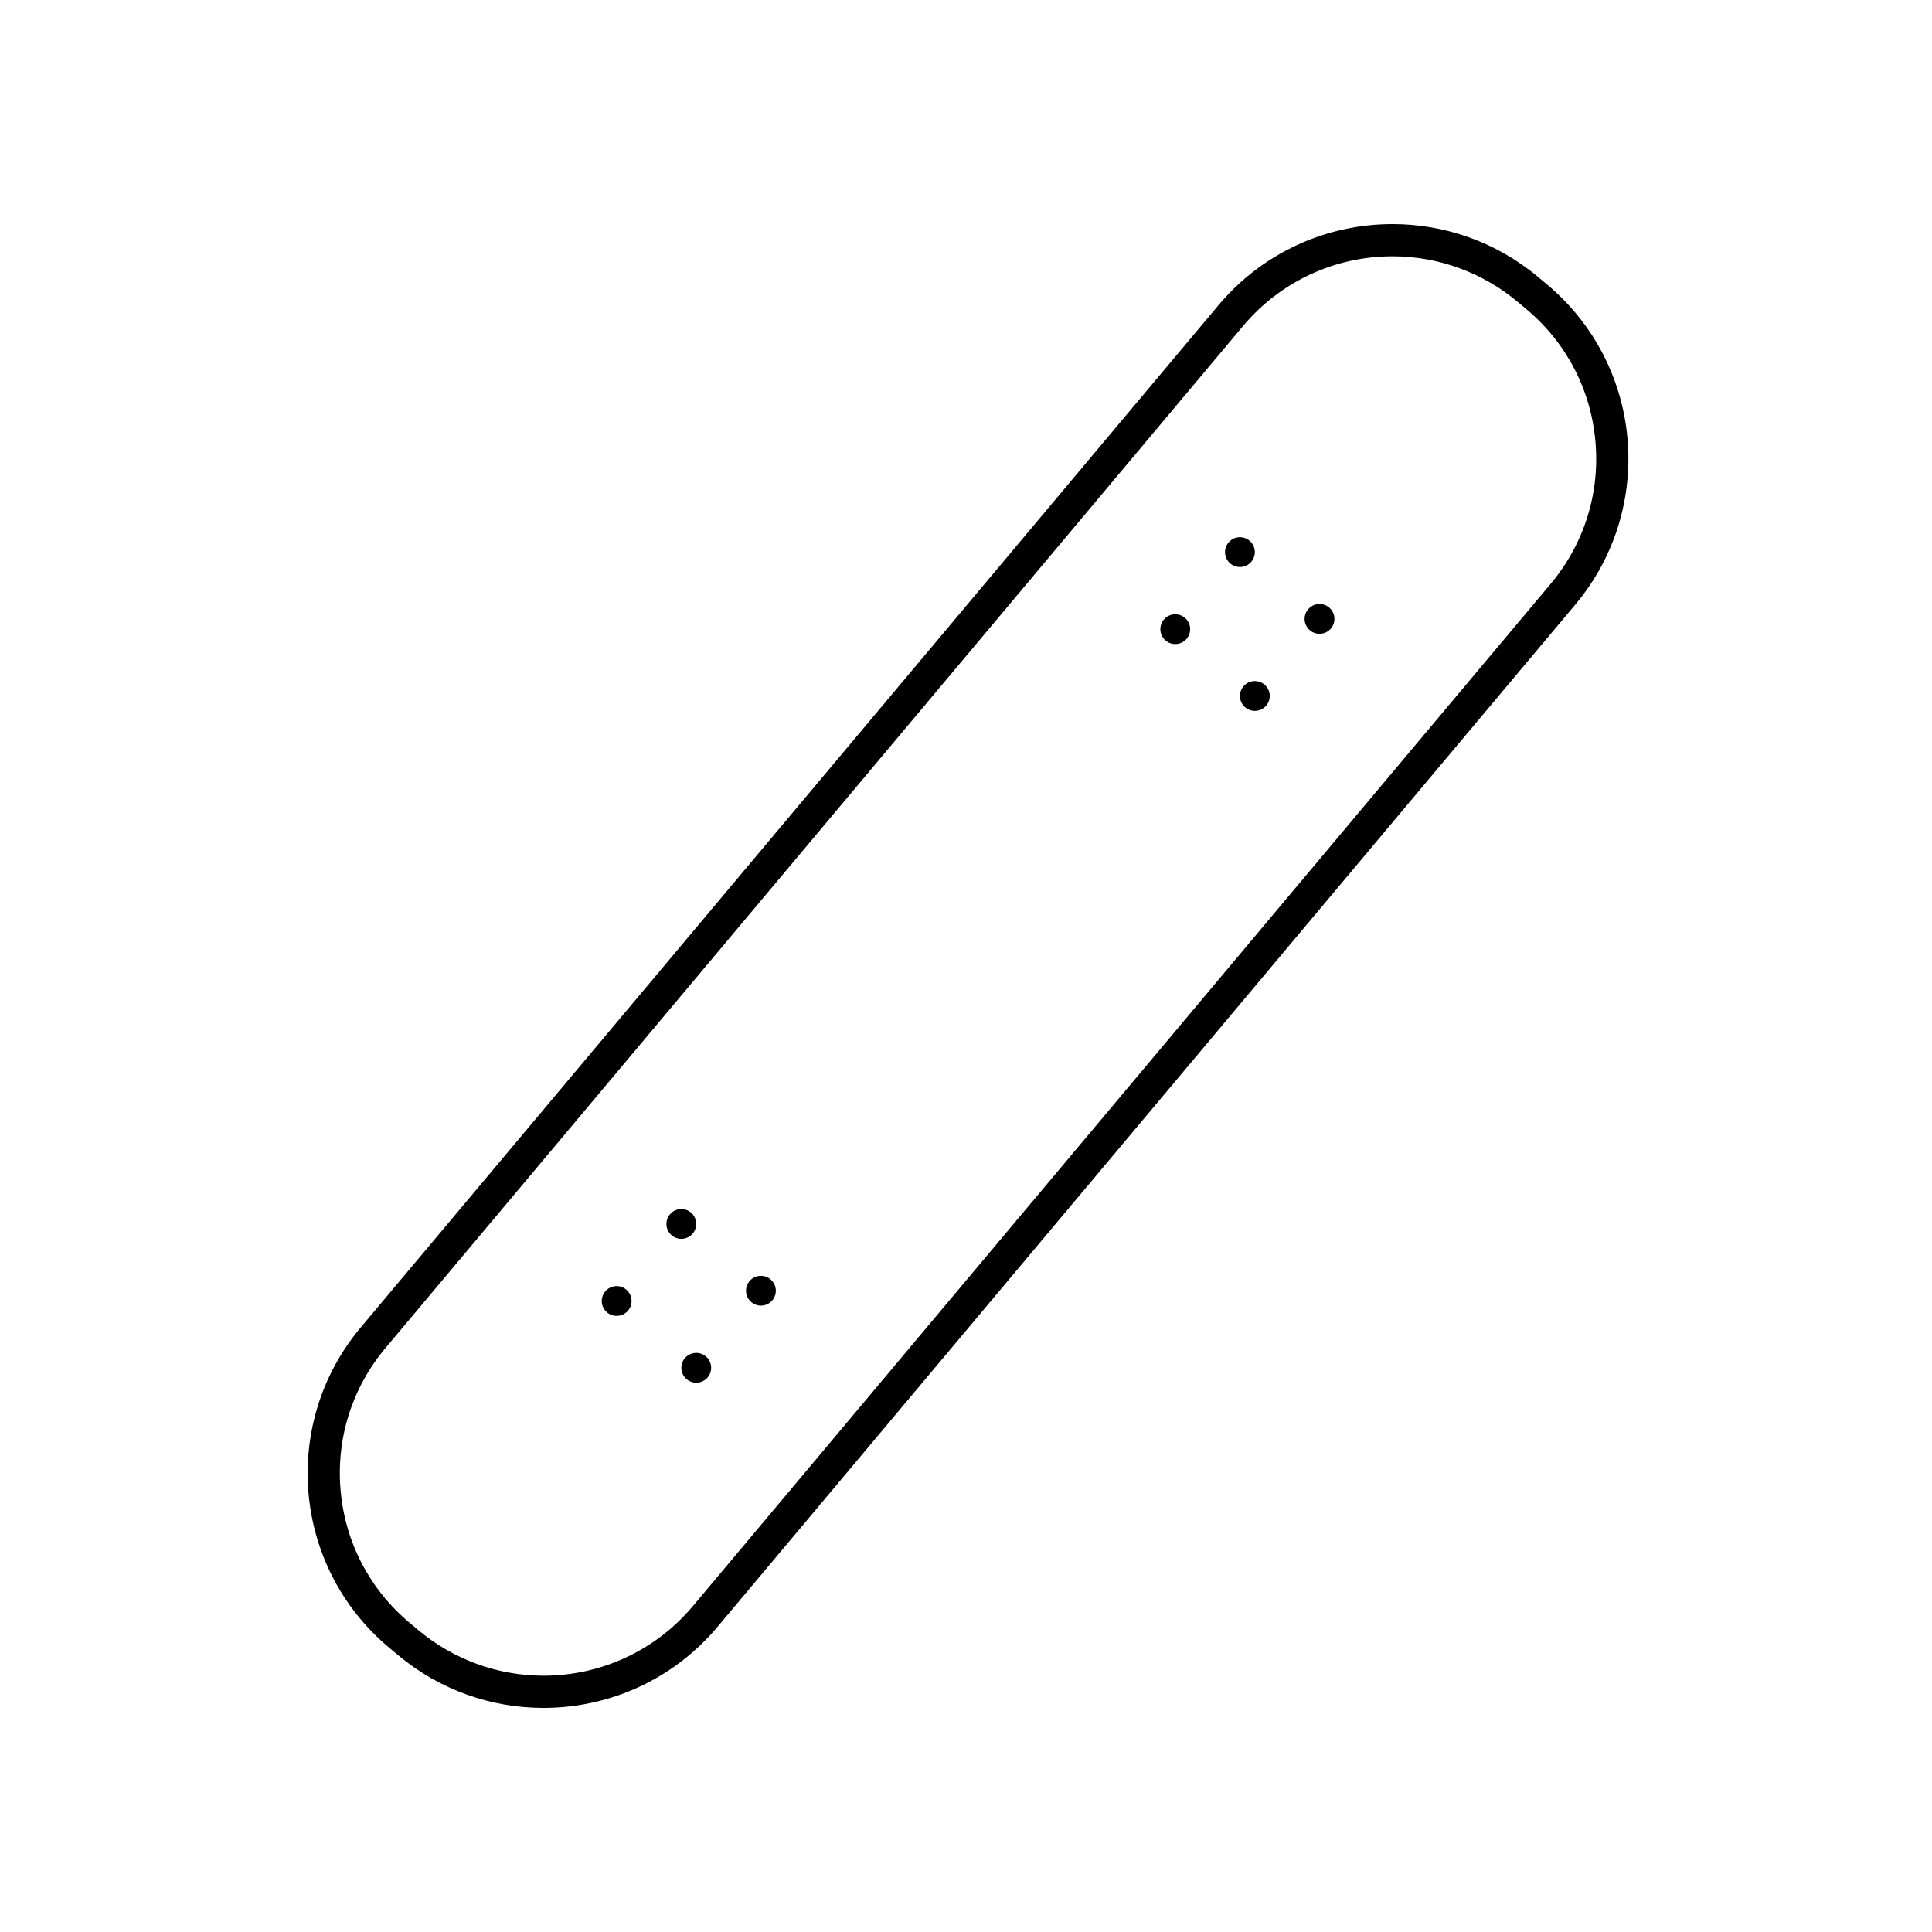
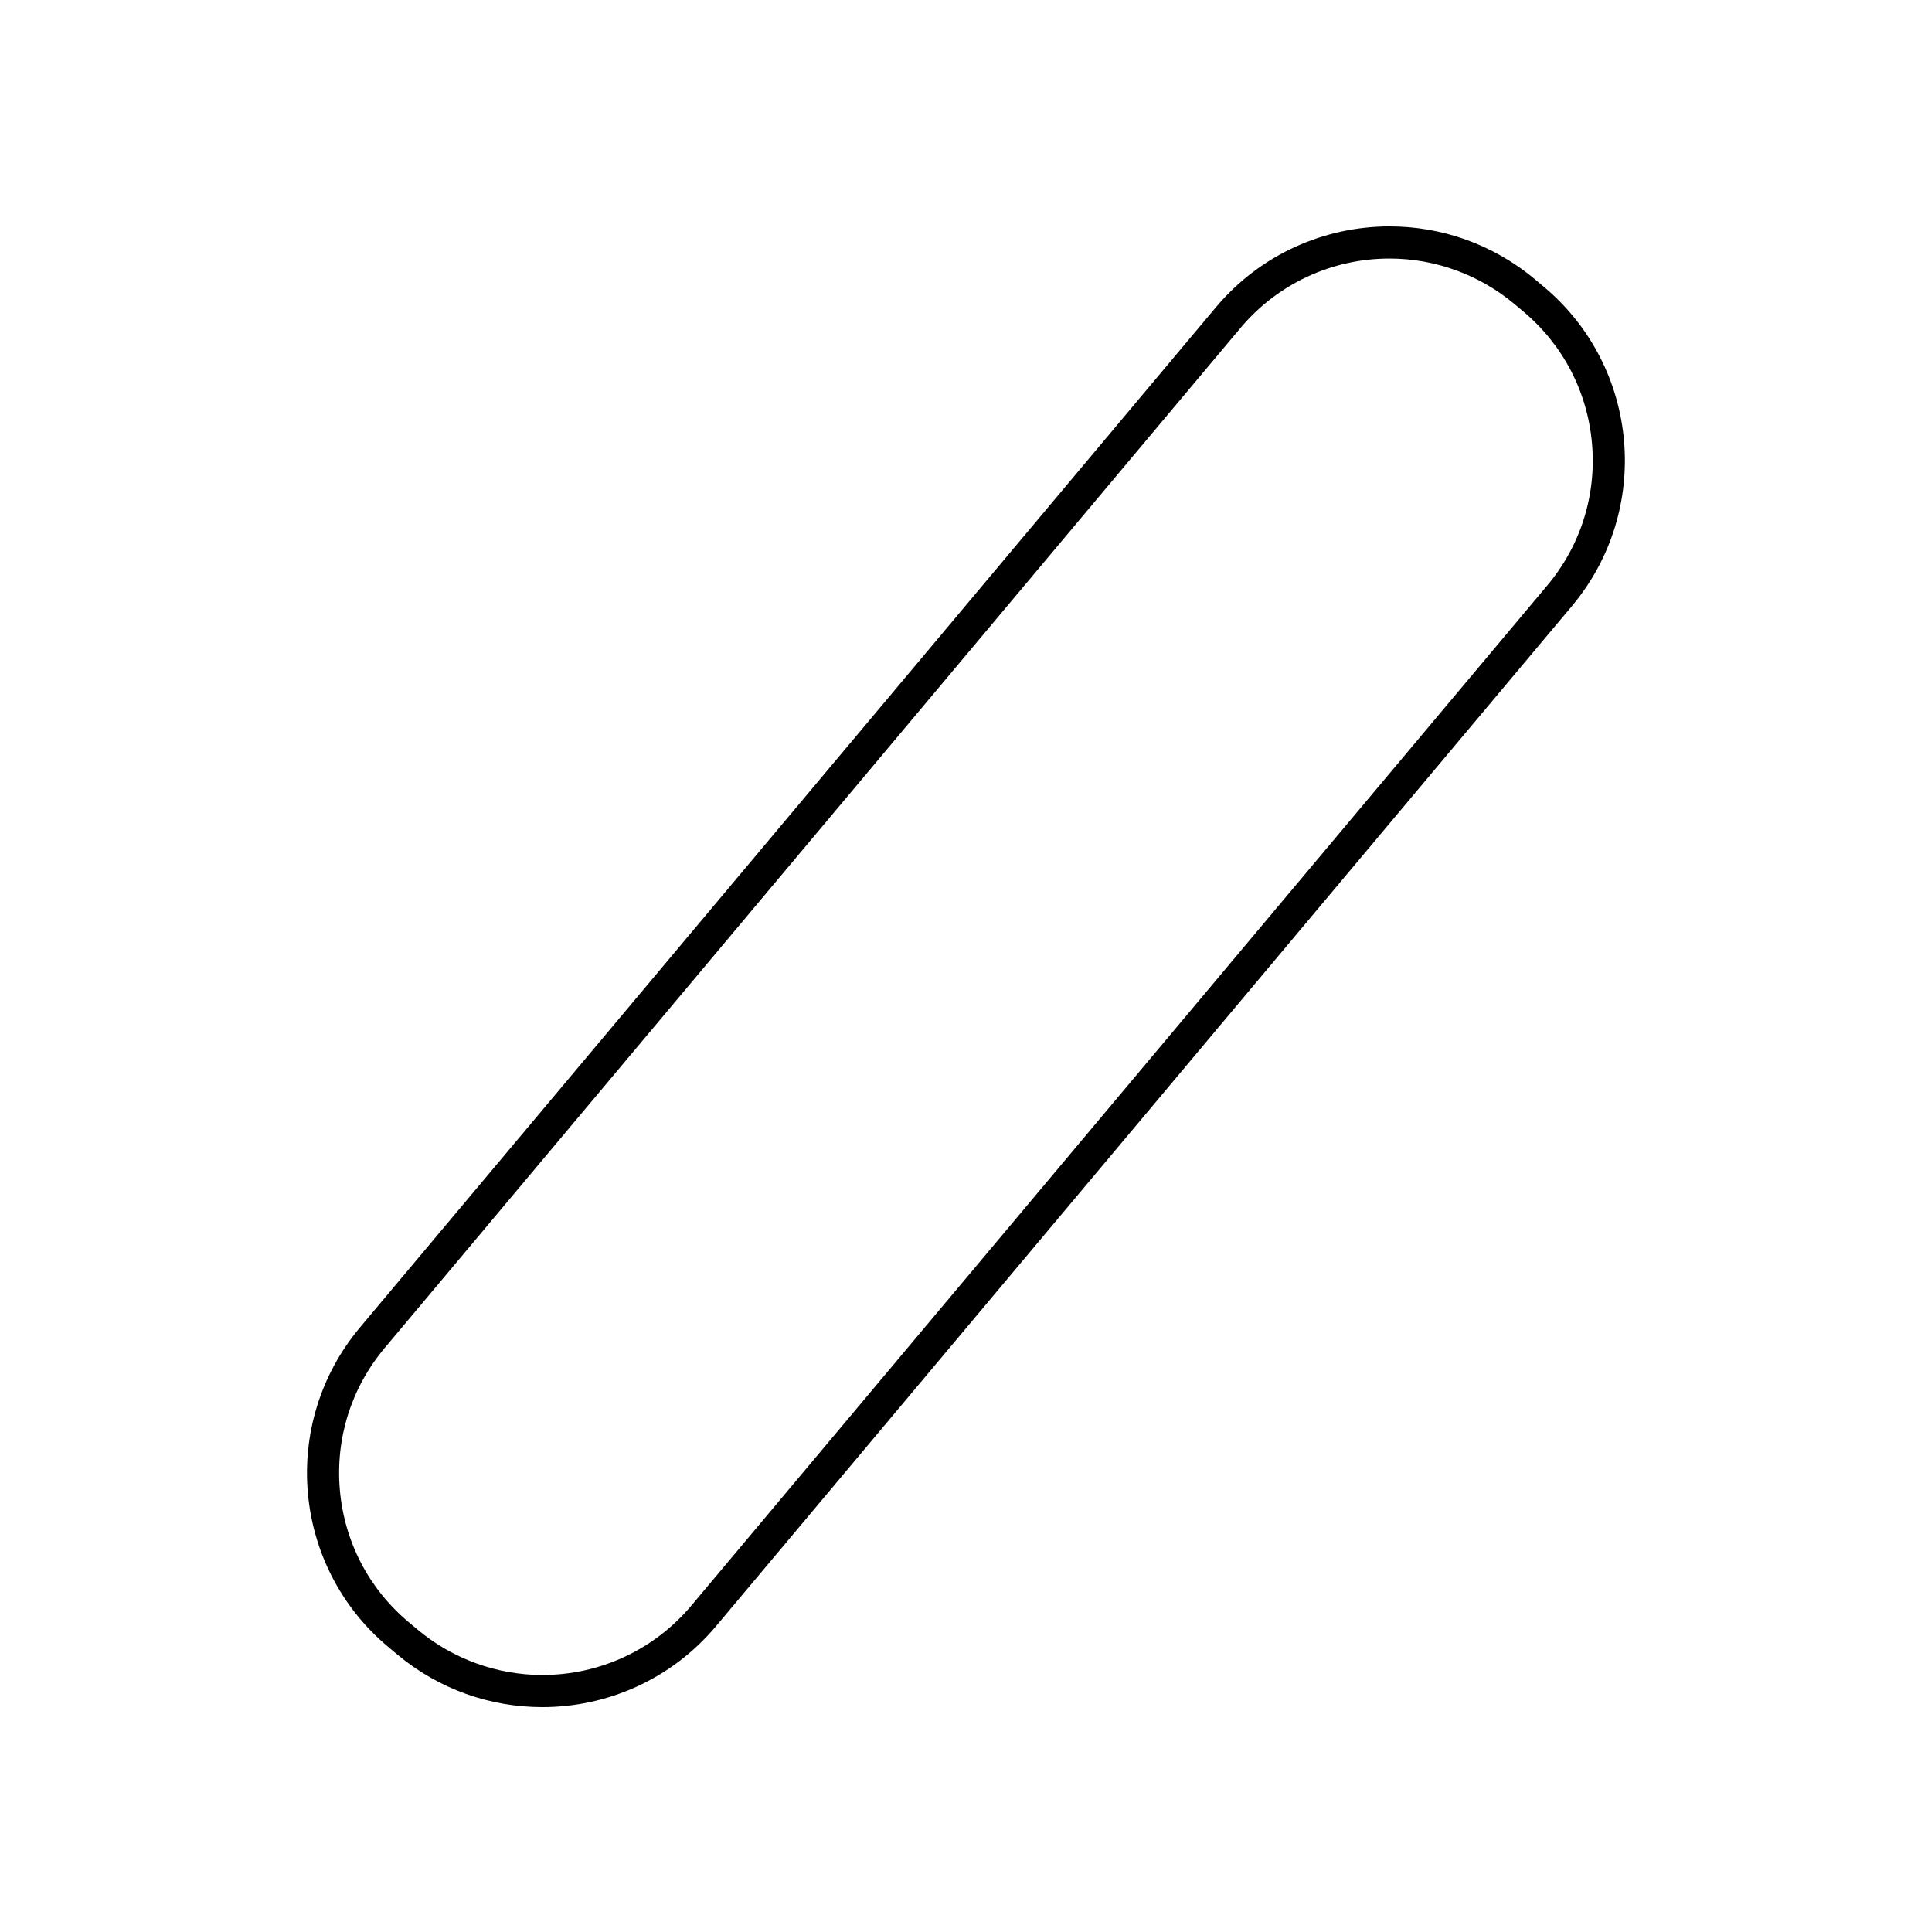
- <svg xmlns="http://www.w3.org/2000/svg" width="100%" height="100%" viewBox="0 0 480 480" version="1.1" xml:space="preserve" style="fill-rule:evenodd;clip-rule:evenodd;stroke-linejoin:round;stroke-miterlimit:2;">
-   <rect id="Page-1" x="0" y="0" width="480" height="480" style="fill:none;" />
-   <g id="Page-11">
-     <g id="ArtBoard1">
+ <svg xmlns="http://www.w3.org/2000/svg" width="100%" height="100%" viewBox="0 0 480 481" version="1.1" xml:space="preserve" style="fill-rule:evenodd;clip-rule:evenodd;stroke-linejoin:round;stroke-miterlimit:2;">
+   <g transform="matrix(1,0,0,1,0,-1074)">
+     <g id="Page-1_simplified" transform="matrix(1,0,0,1,0,1074.69)">
+       <rect x="0" y="0" width="480" height="480" style="fill:none;" />
      <g transform="matrix(1,0,0,1,345.976,424.323)">
-         <path d="M0,-368.645C-16.103,-368.645 -32.095,-361.788 -43.255,-348.488L-256.342,-94.541C-276.373,-70.667 -273.259,-35.077 -249.387,-15.044L-247.192,-13.203C-236.619,-4.332 -223.751,0 -210.951,0C-194.849,0 -178.856,-6.858 -167.696,-20.158L45.391,-274.105C65.422,-297.978 62.309,-333.569 38.436,-353.601L36.24,-355.442C25.668,-364.314 12.8,-368.645 0,-368.645M0.002,-360.645C11.347,-360.645 22.391,-356.621 31.099,-349.314L33.293,-347.472C43.202,-339.158 49.28,-327.482 50.407,-314.596C51.535,-301.71 47.577,-289.157 39.263,-279.248L-173.825,-25.3C-183.05,-14.306 -196.582,-8 -210.951,-8C-222.297,-8 -233.341,-12.025 -242.049,-19.332L-244.245,-21.173C-254.153,-29.488 -260.231,-41.164 -261.359,-54.049C-262.486,-66.935 -258.528,-79.489 -250.213,-89.398L-37.126,-343.345C-27.901,-354.339 -14.369,-360.645 0.001,-360.645L0.002,-360.645" style="fill-rule:nonzero;" />
-       </g>
-       <g transform="matrix(0.64285,-0.765992,-0.765992,-0.64285,176.627,339.182)">
-         <path d="M-2.836,-1.323C-4.881,-1.323 -6.539,0.334 -6.539,2.38C-6.54,4.425 -4.882,6.083 -2.836,6.083C-0.792,6.083 0.866,4.425 0.866,2.381C0.866,0.335 -0.792,-1.323 -2.836,-1.323" style="fill-rule:nonzero;" />
-       </g>
-       <g transform="matrix(0.642784,-0.766048,-0.766048,-0.642784,311.704,136.525)">
-         <path d="M-2.837,-1.323C-4.882,-1.322 -6.54,0.335 -6.54,2.381C-6.54,4.425 -4.882,6.083 -2.837,6.084C-0.792,6.083 0.866,4.425 0.866,2.381C0.865,0.336 -0.792,-1.322 -2.837,-1.323" style="fill-rule:nonzero;" />
-       </g>
-       <g transform="matrix(0.642771,-0.766059,-0.766059,-0.642771,295.636,155.672)">
-         <path d="M-2.837,-1.323C-4.882,-1.323 -6.539,0.335 -6.54,2.38C-6.539,4.425 -4.881,6.083 -2.837,6.083C-0.791,6.083 0.867,4.424 0.867,2.38C0.866,0.335 -0.792,-1.323 -2.837,-1.323" style="fill-rule:nonzero;" />
-       </g>
-       <g transform="matrix(0.642784,-0.766048,-0.766048,-0.642784,331.478,153.118)">
-         <path d="M-2.837,-1.323C-4.881,-1.323 -6.54,0.335 -6.54,2.38C-6.54,4.425 -4.882,6.083 -2.837,6.084C-0.791,6.082 0.866,4.425 0.866,2.38C0.866,0.335 -0.792,-1.322 -2.837,-1.323" style="fill-rule:nonzero;" />
-       </g>
-       <g transform="matrix(0.642704,-0.766114,-0.766114,-0.642704,315.411,172.265)">
-         <path d="M-2.837,-1.323C-4.882,-1.322 -6.54,0.335 -6.541,2.381C-6.54,4.426 -4.881,6.083 -2.837,6.083C-0.791,6.083 0.866,4.424 0.866,2.38C0.865,0.335 -0.793,-1.323 -2.837,-1.323" style="fill-rule:nonzero;" />
-       </g>
-       <g transform="matrix(0.64285,-0.765992,-0.765992,-0.64285,172.92,303.441)">
-         <path d="M-2.837,-1.323C-4.882,-1.322 -6.54,0.334 -6.54,2.38C-6.541,4.425 -4.882,6.083 -2.837,6.083C-0.792,6.083 0.866,4.426 0.866,2.381C0.866,0.335 -0.792,-1.322 -2.837,-1.323" style="fill-rule:nonzero;" />
-       </g>
-       <g transform="matrix(0.642771,-0.766059,-0.766059,-0.642771,156.852,322.588)">
-         <path d="M-2.837,-1.323C-4.882,-1.324 -6.539,0.335 -6.54,2.38C-6.541,4.425 -4.882,6.082 -2.837,6.082C-0.792,6.083 0.866,4.425 0.866,2.38C0.866,0.335 -0.792,-1.323 -2.837,-1.323" style="fill-rule:nonzero;" />
-       </g>
-       <g transform="matrix(0.64285,-0.765992,-0.765992,-0.64285,192.694,320.034)">
-         <path d="M-2.836,-1.323C-4.881,-1.323 -6.539,0.334 -6.539,2.38C-6.54,4.424 -4.883,6.082 -2.836,6.083C-0.791,6.082 0.866,4.425 0.867,2.38C0.866,0.335 -0.792,-1.323 -2.836,-1.323" style="fill-rule:nonzero;" />
+         <g id="ArtBoard1">
+           <path d="M0,-368.645C-16.103,-368.645 -32.095,-361.788 -43.255,-348.488L-256.342,-94.541C-276.373,-70.667 -273.259,-35.077 -249.387,-15.044L-247.192,-13.203C-236.619,-4.332 -223.751,0 -210.951,0C-194.849,0 -178.856,-6.858 -167.696,-20.158L45.391,-274.105C65.422,-297.978 62.309,-333.569 38.436,-353.601L36.24,-355.442C25.668,-364.314 12.8,-368.645 0,-368.645M0.002,-360.645C11.347,-360.645 22.391,-356.621 31.099,-349.314L33.293,-347.472C43.202,-339.158 49.28,-327.482 50.407,-314.596C51.535,-301.71 47.577,-289.157 39.263,-279.248L-173.825,-25.3C-183.05,-14.306 -196.582,-8 -210.951,-8C-222.297,-8 -233.341,-12.025 -242.049,-19.332L-244.245,-21.173C-254.153,-29.488 -260.231,-41.164 -261.359,-54.049C-262.486,-66.935 -258.528,-79.489 -250.213,-89.398L-37.126,-343.345C-27.901,-354.339 -14.369,-360.645 0.001,-360.645L0.002,-360.645" style="fill-rule:nonzero;" />
+         </g>
      </g>
    </g>
  </g>
</svg>
